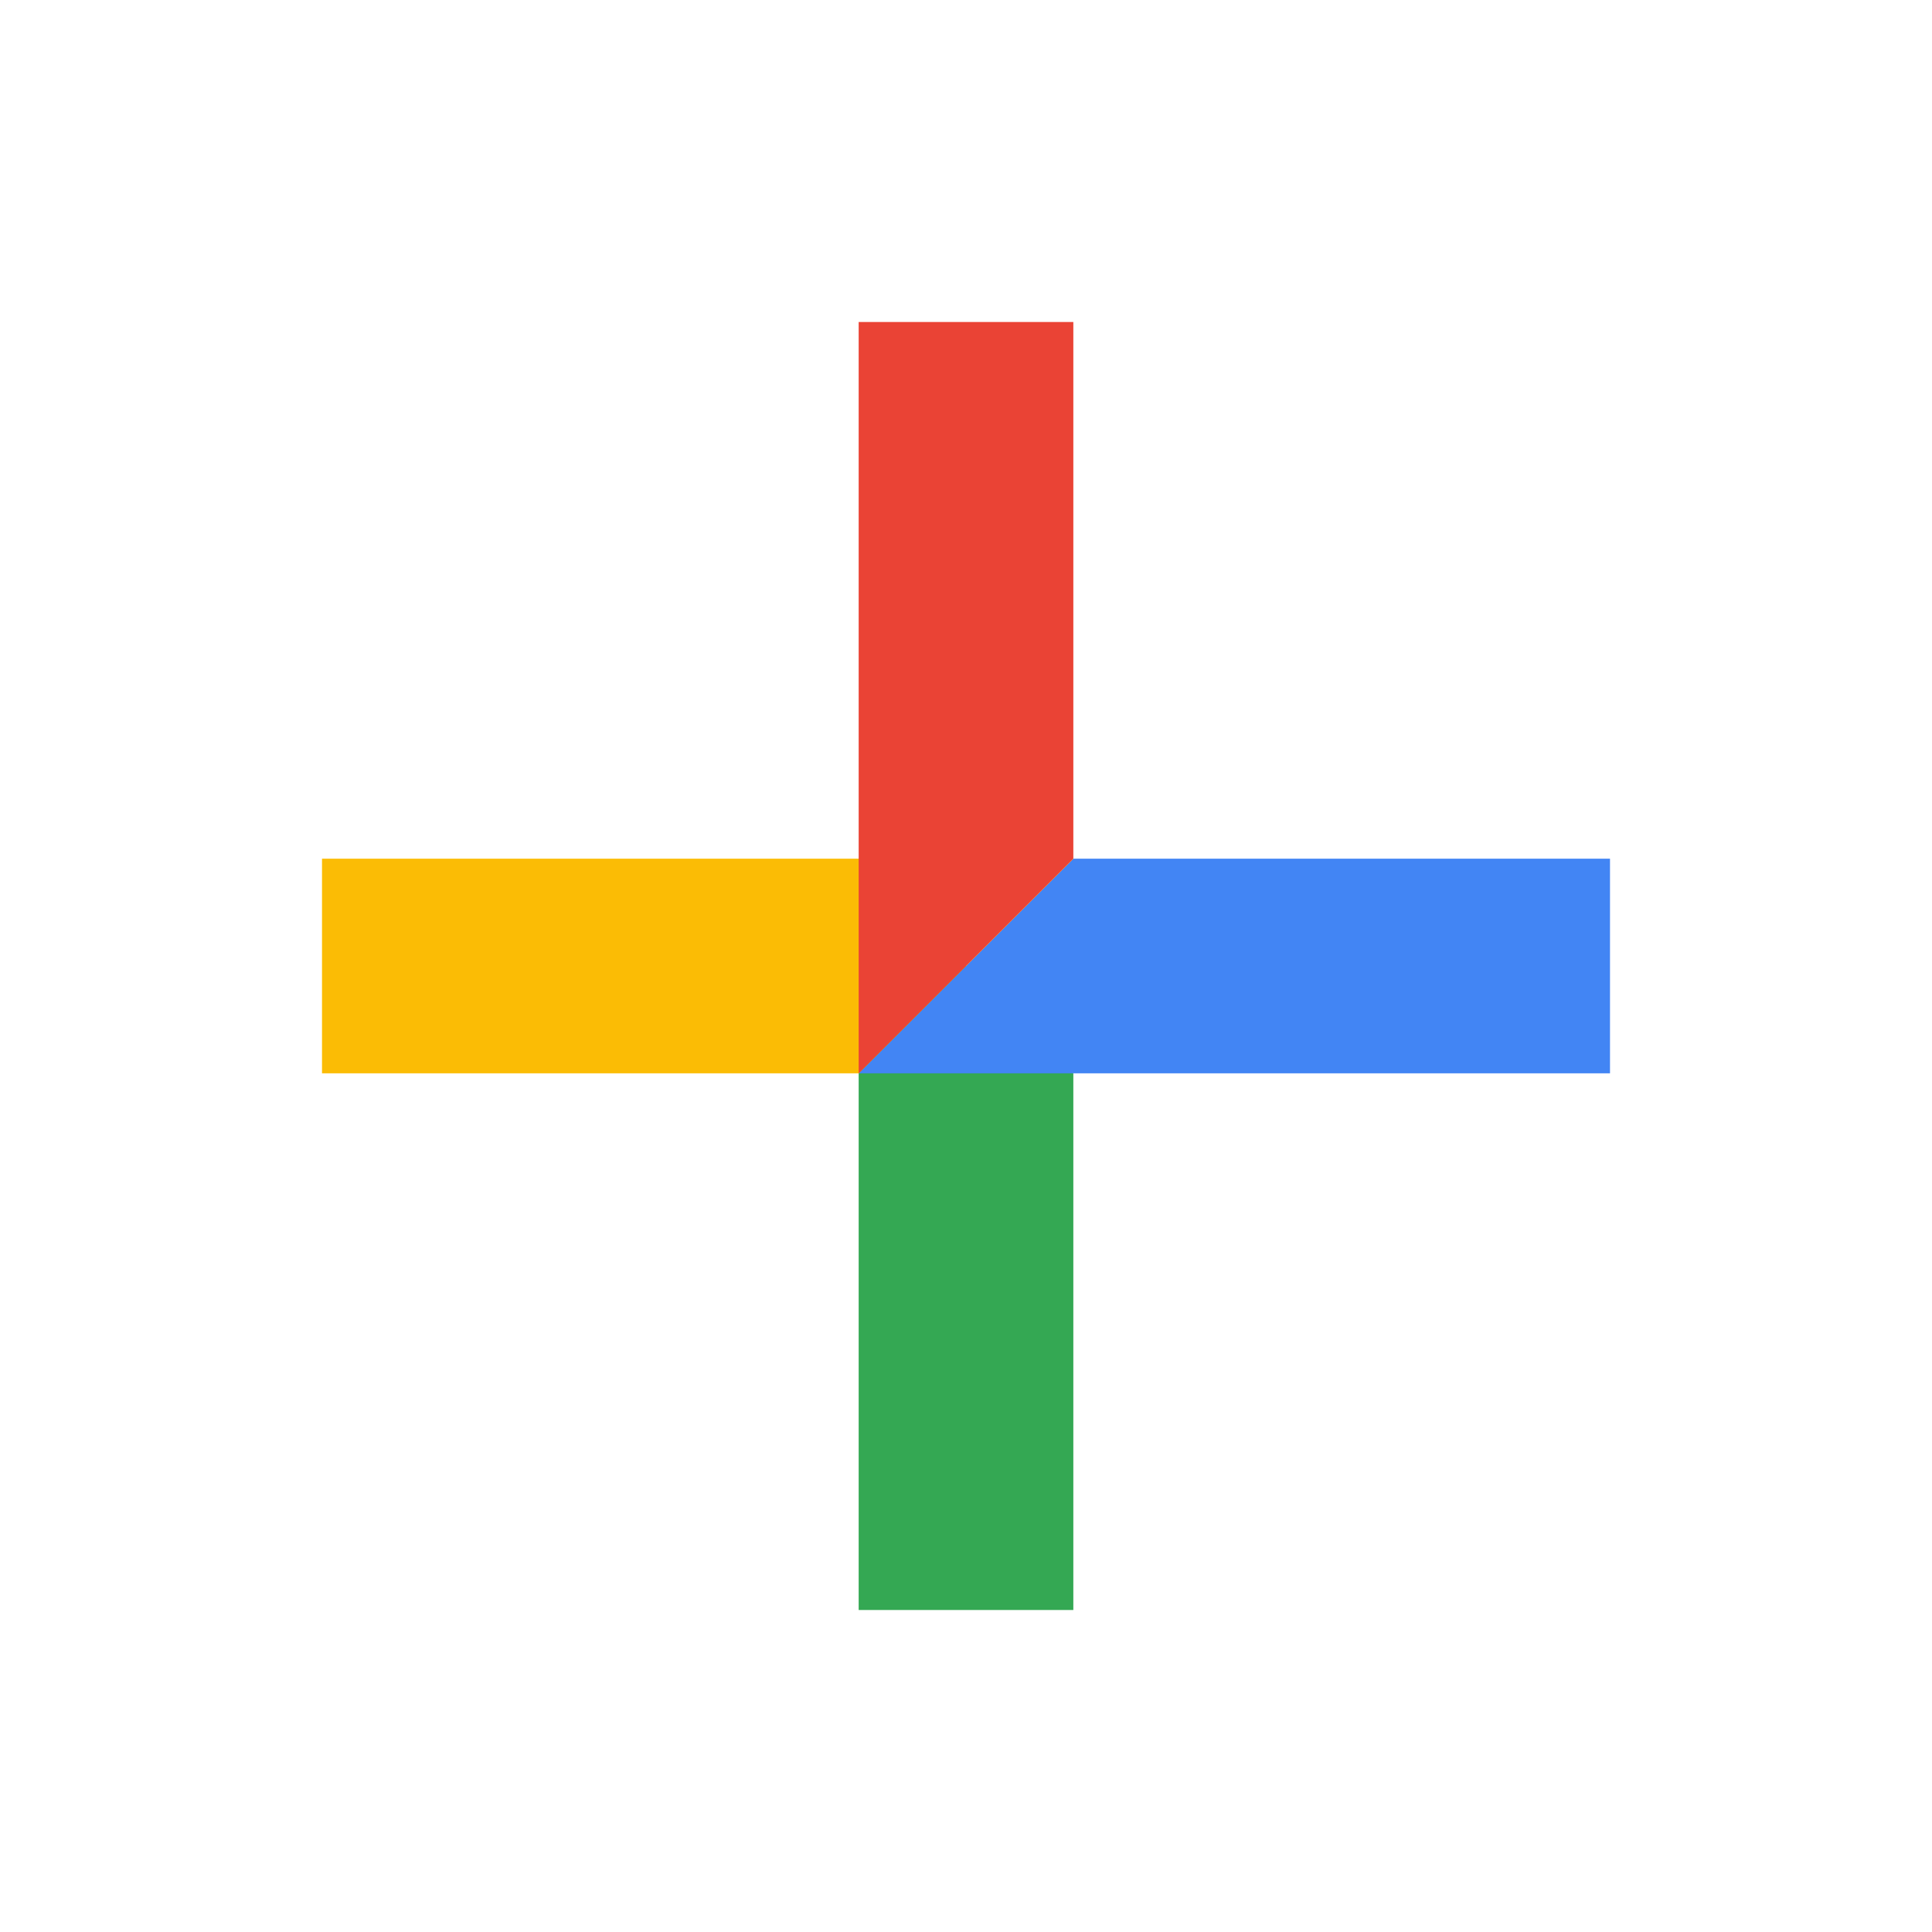
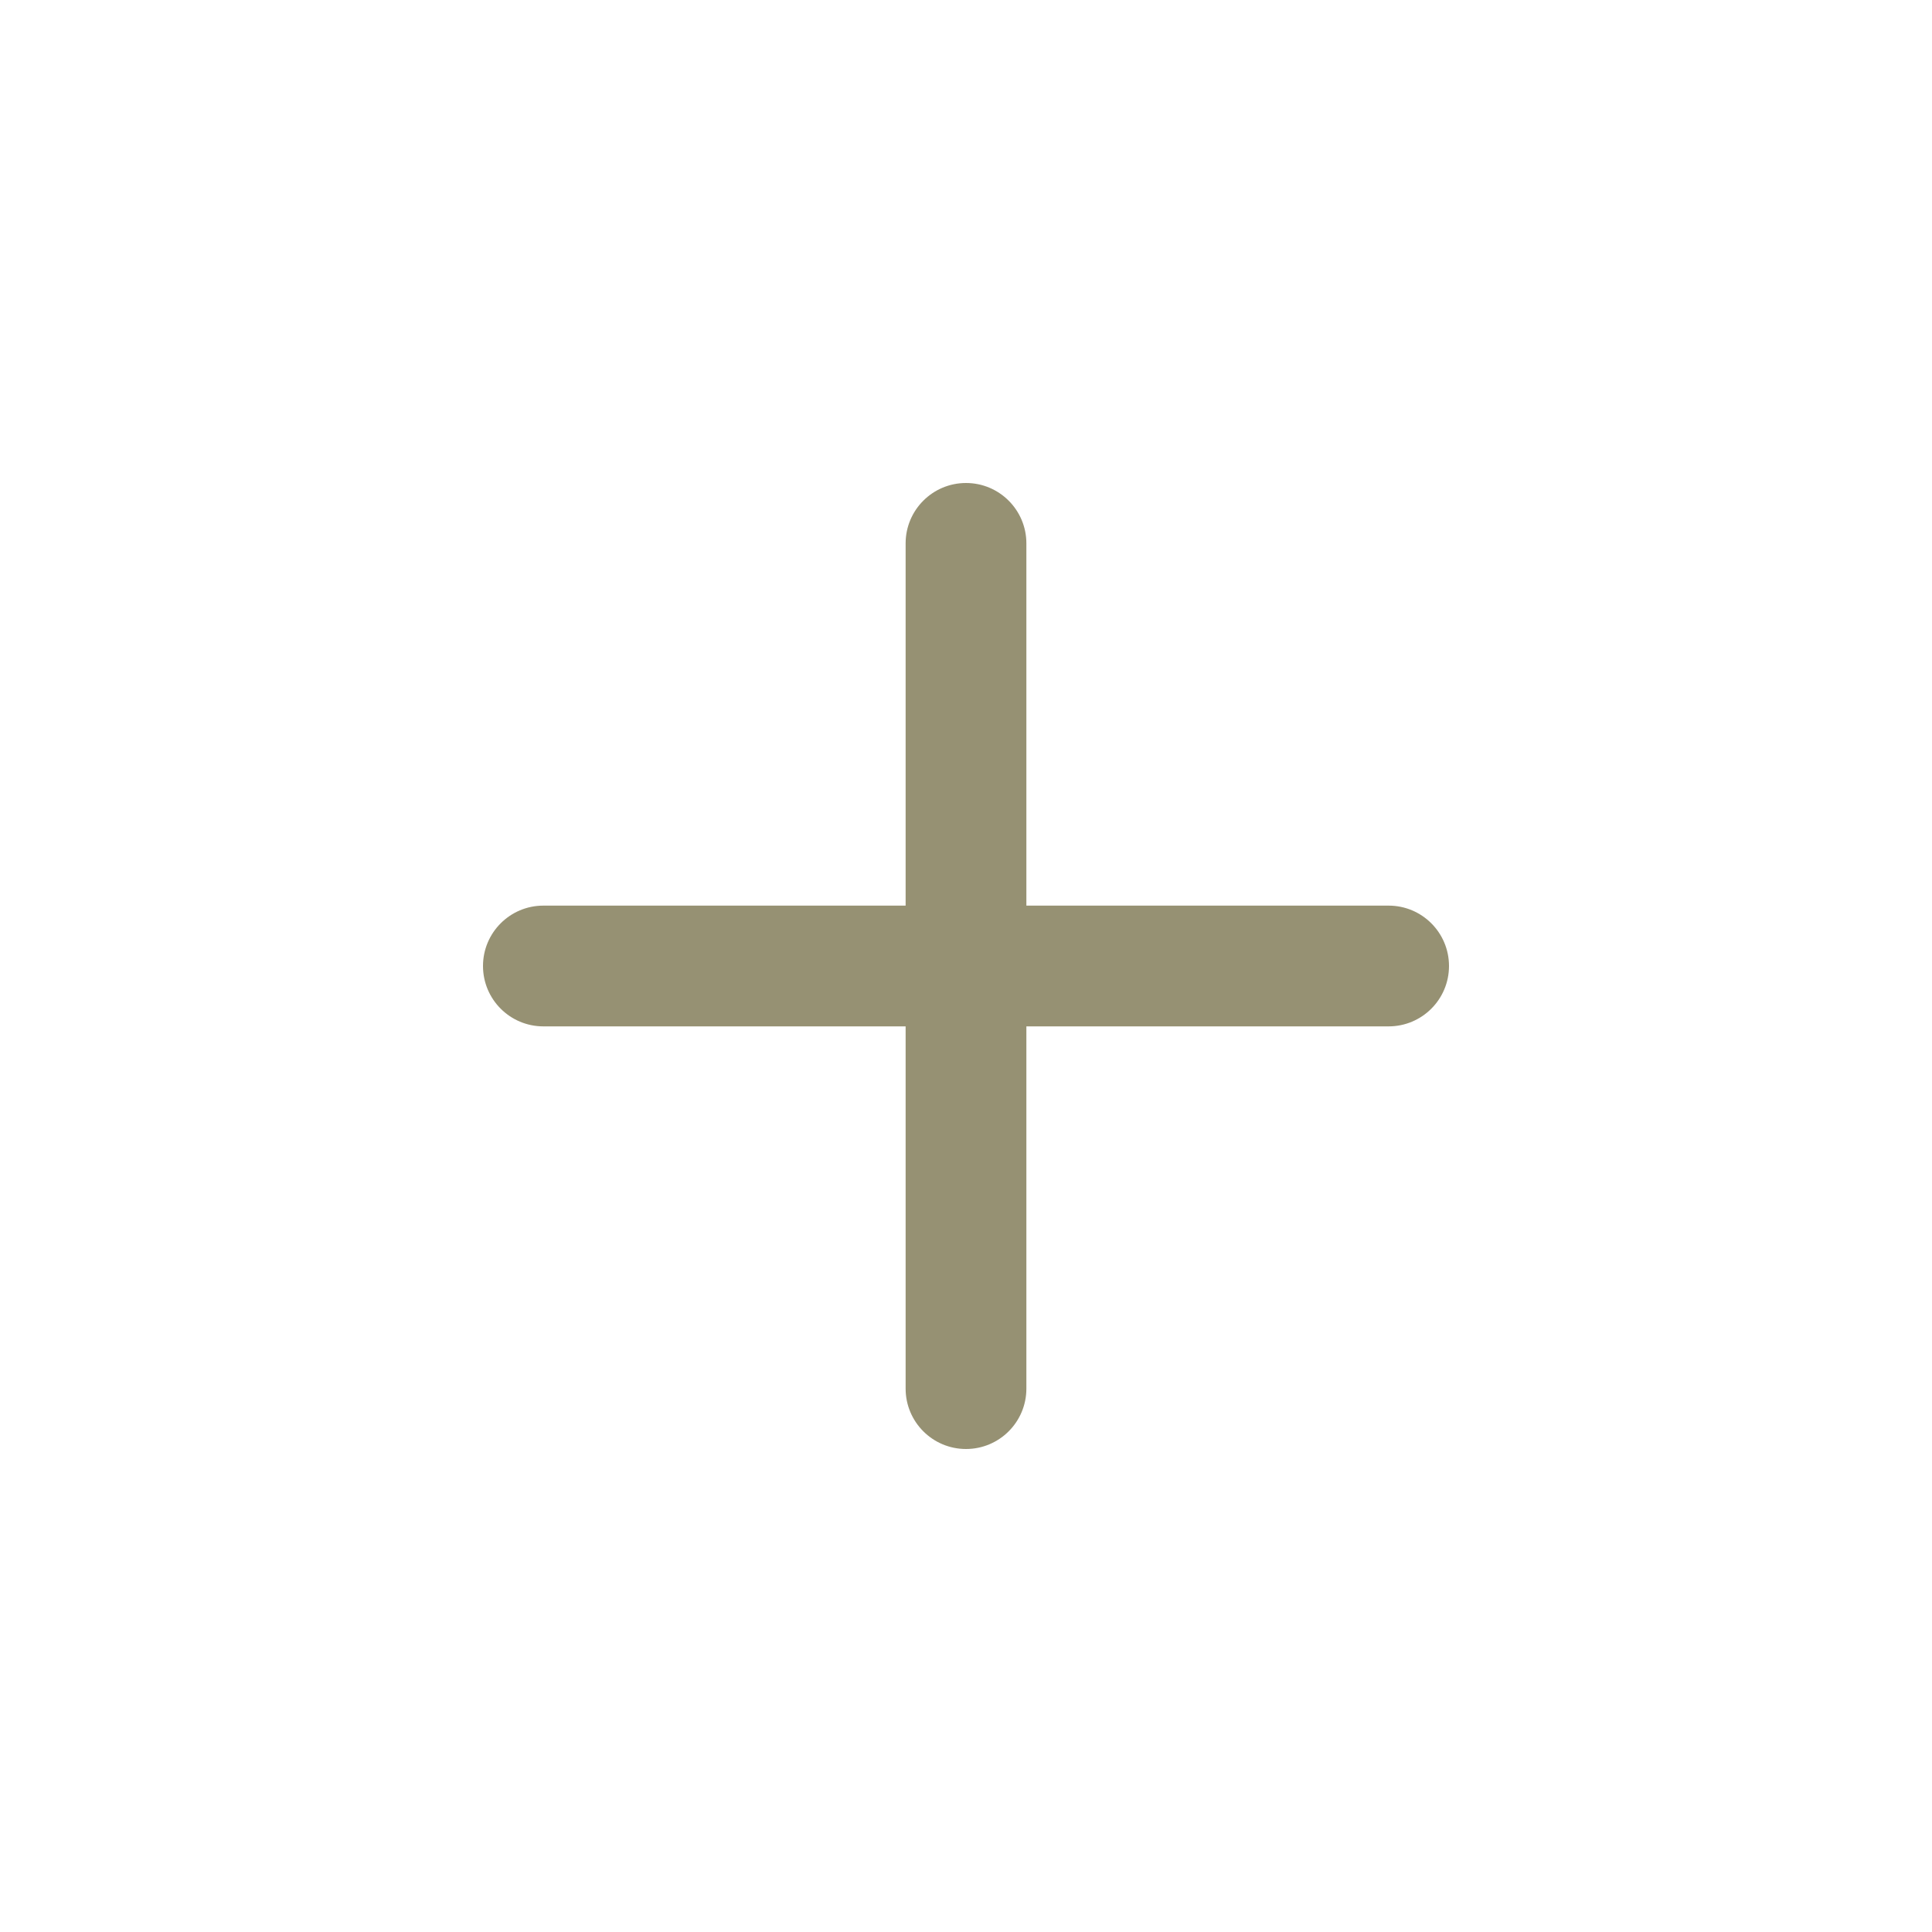
- <svg xmlns="http://www.w3.org/2000/svg" width="36" height="36" viewBox="0 0 36 36" className="-ml-3 mr-3">
-   <path fill="#34A853" d="M16 16v14h4V20z" />
-   <path fill="#4285F4" d="M30 16H20l-4 4h14z" />
-   <path fill="#FBBC05" d="M6 16v4h10l4-4z" />
-   <path fill="#EA4335" d="M20 16V6h-4v14z" />
-   <path fill="none" d="M0 0h36v36H0z" />
+ <svg xmlns="http://www.w3.org/2000/svg" className="hover:text-black" style="color: blue" width="16" height="16" fill="currentColor" class="bi bi-plus" viewBox="0 0 16 16">
+   <path d="M8 4a.5.5 0 0 1 .5.5v3h3a.5.5 0 0 1 0 1h-3v3a.5.5 0 0 1-1 0v-3h-3a.5.5 0 0 1 0-1h3v-3A.5.5 0 0 1 8 4z" fill="#969173" />
</svg>
